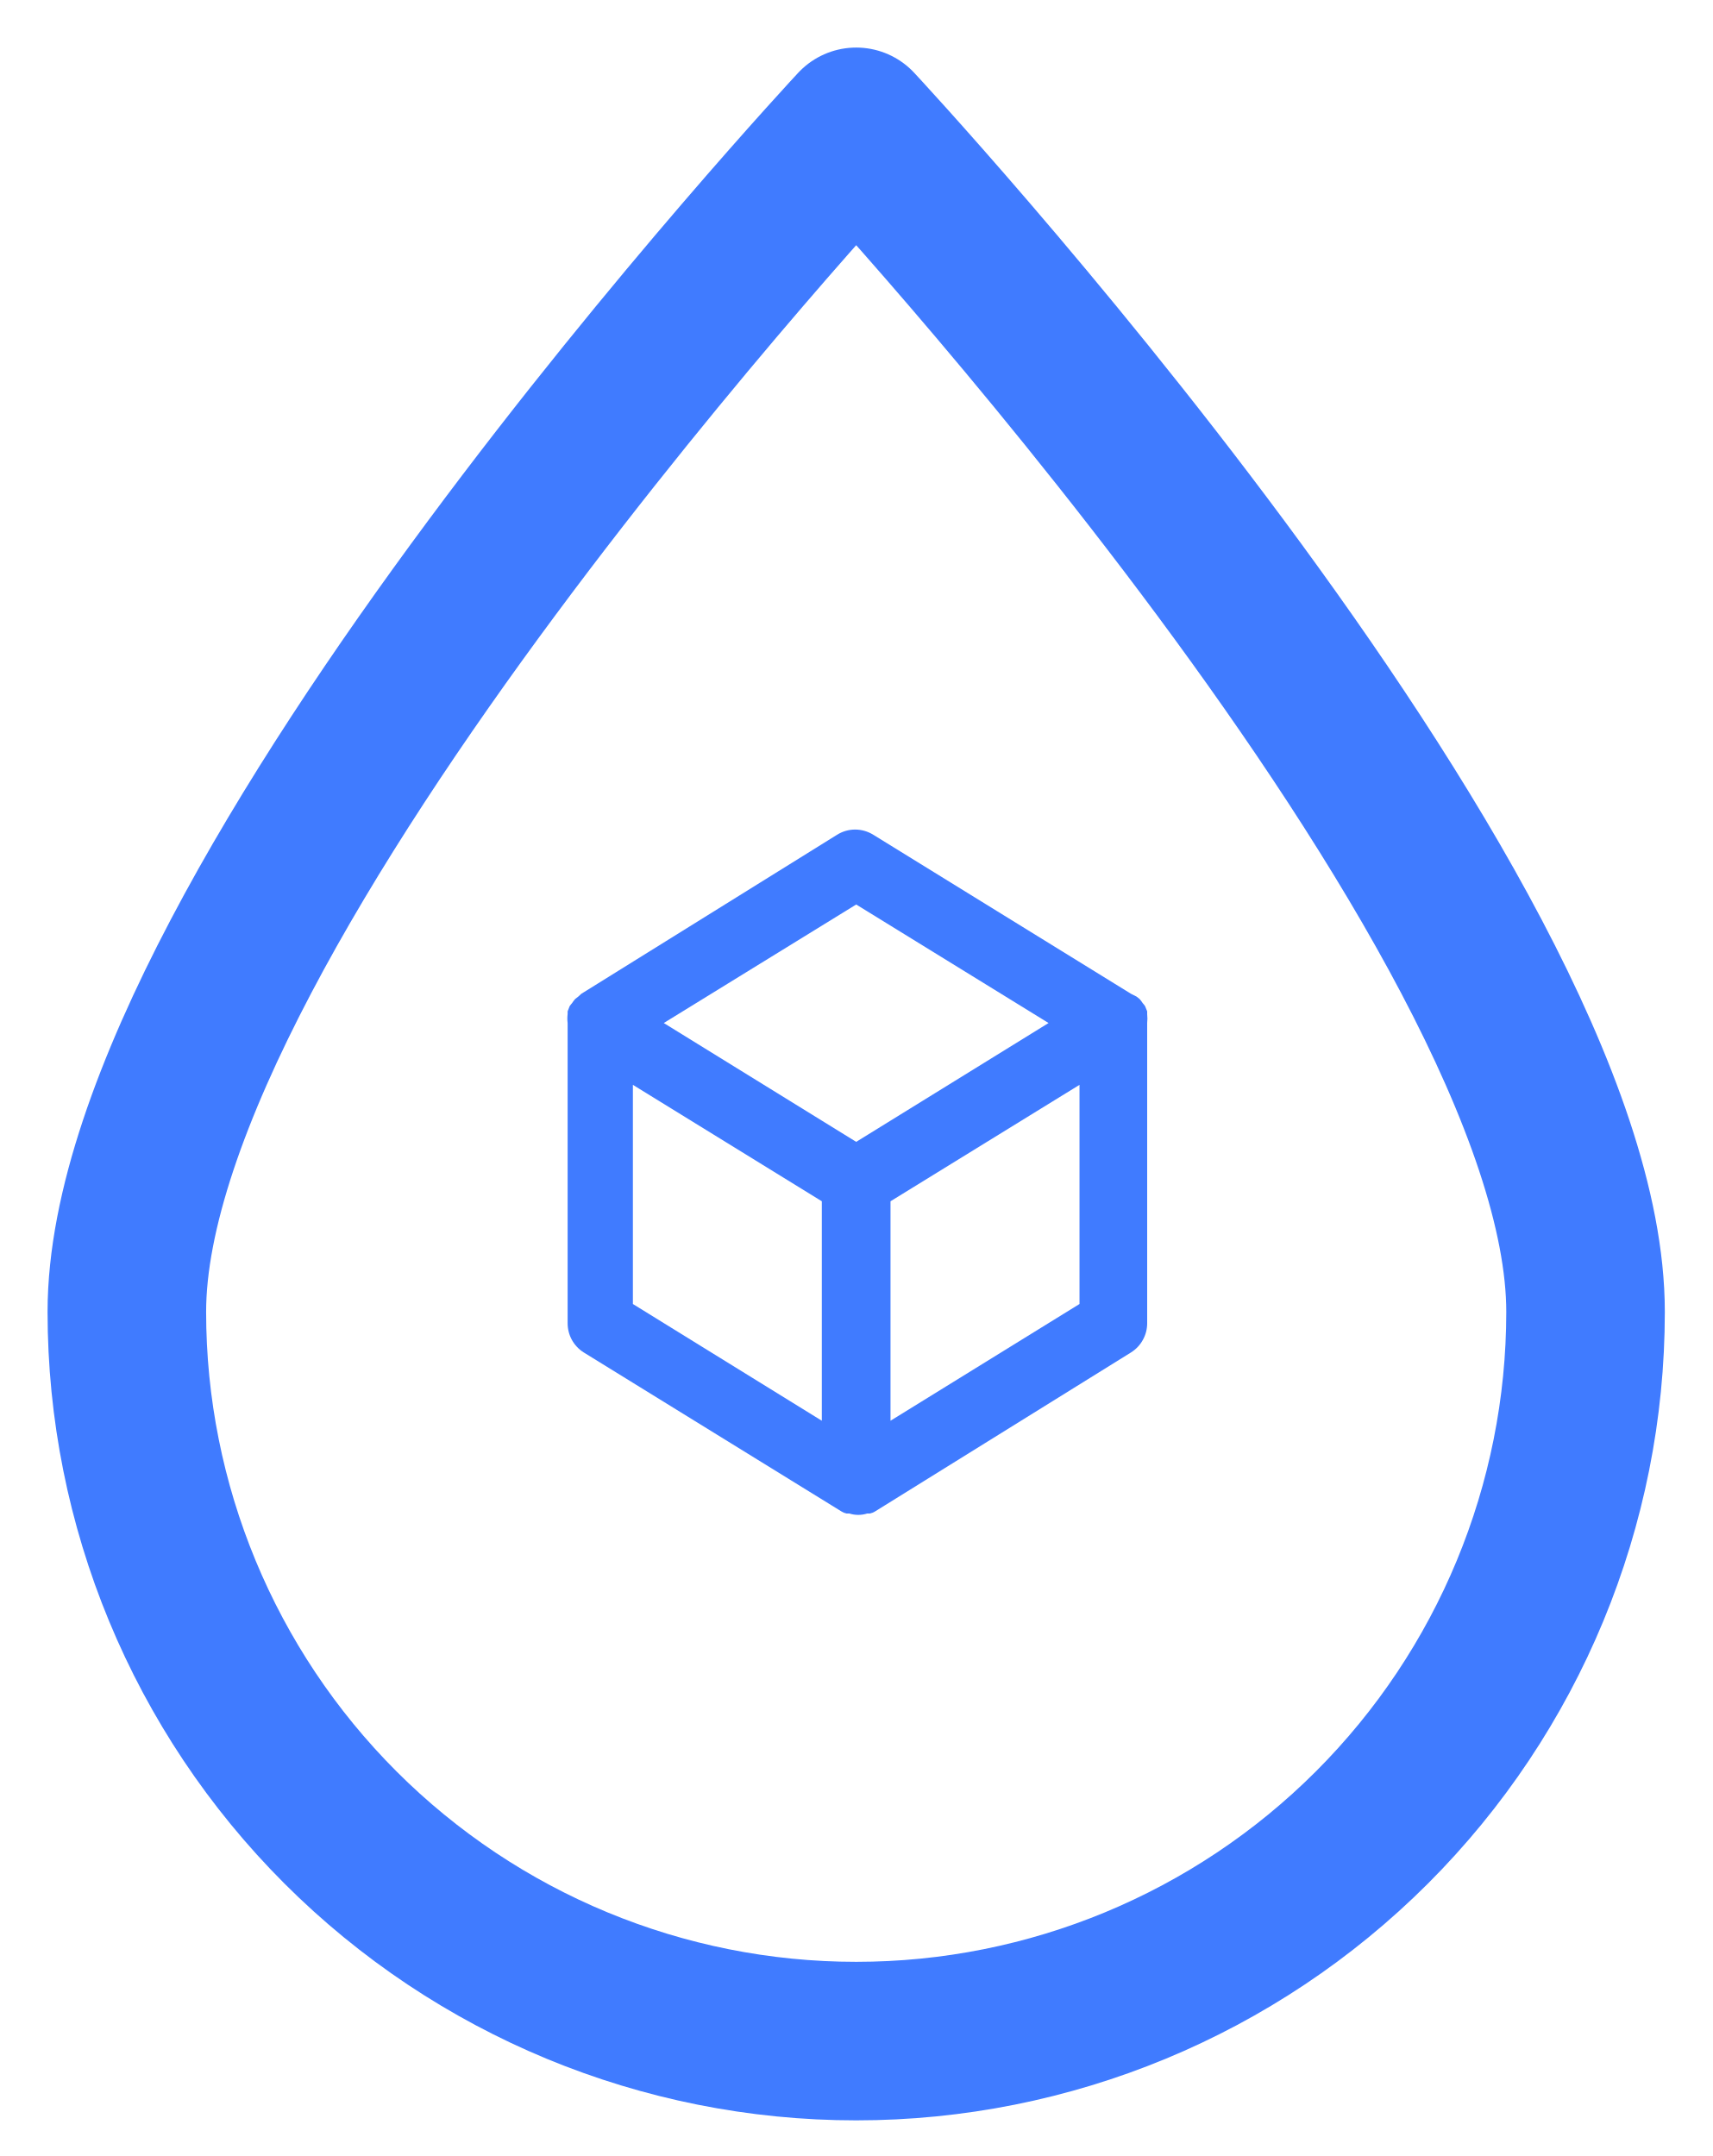
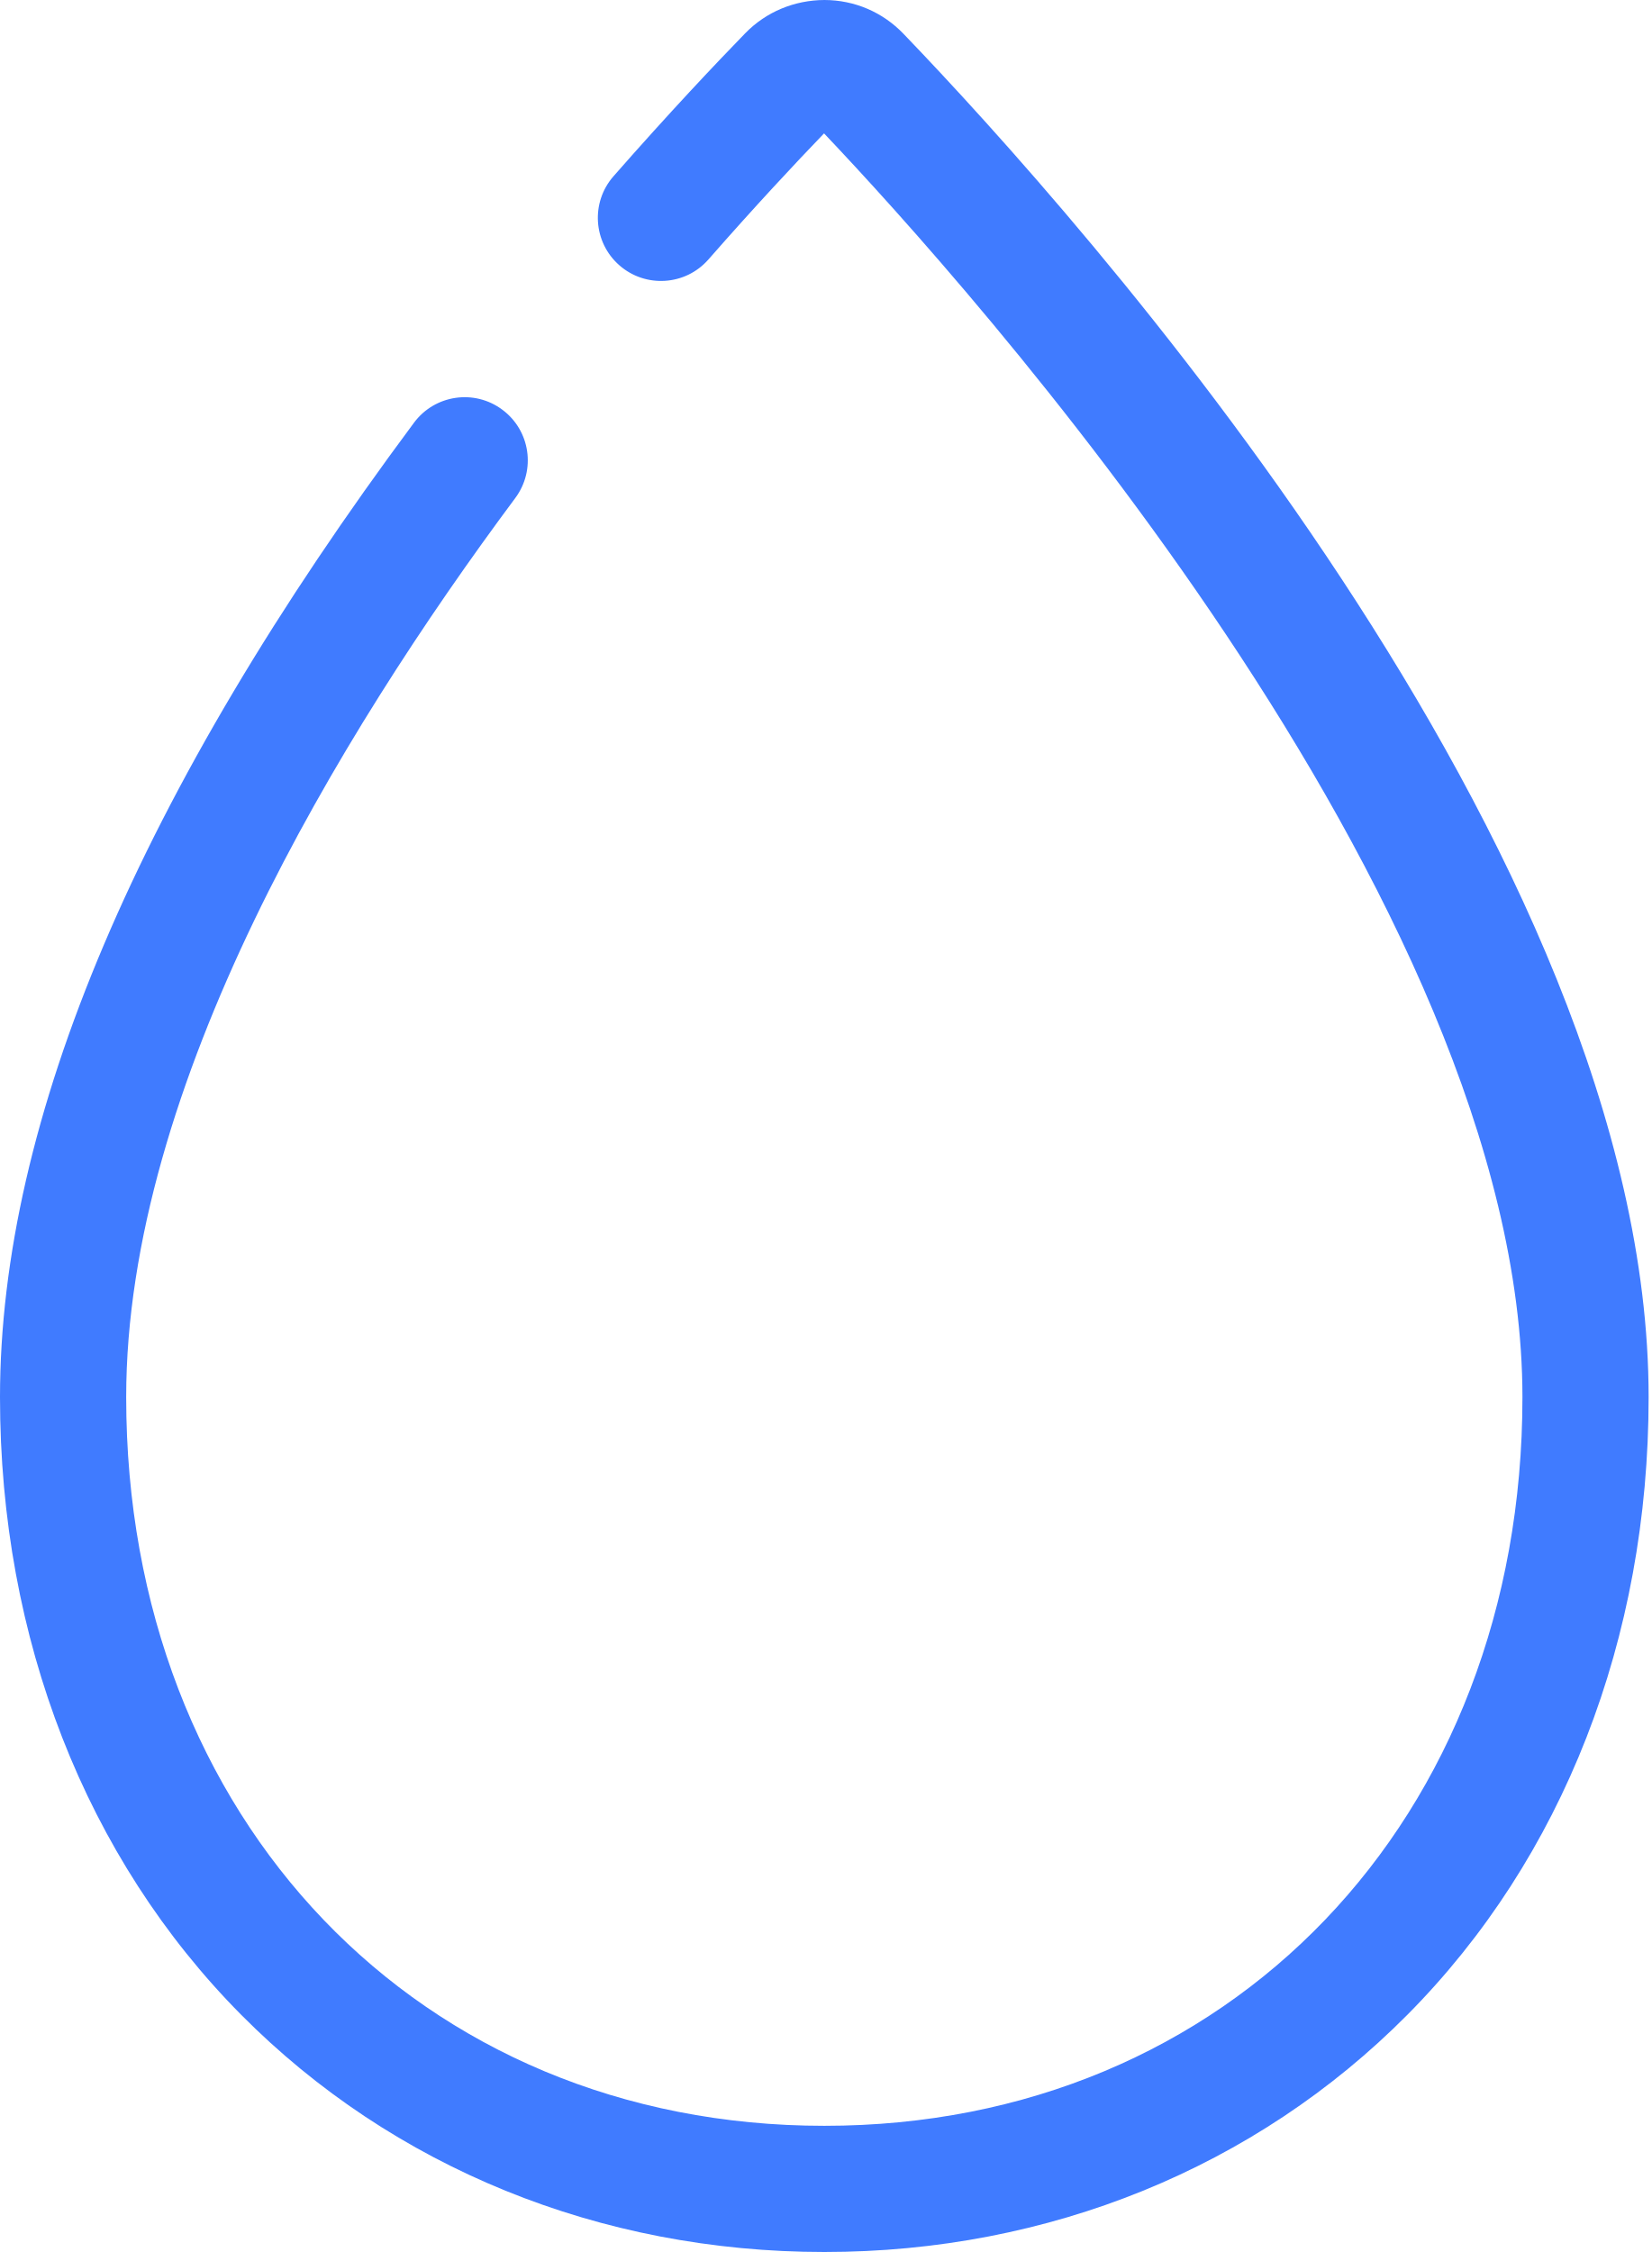
- <svg xmlns="http://www.w3.org/2000/svg" width="27" height="34" viewBox="0 0 27 34" fill="none">
-   <path d="M18.088 15.992C18.088 15.992 18.088 15.992 18.088 15.949L18.055 15.867C18.044 15.85 18.031 15.834 18.017 15.819C18.003 15.796 17.986 15.774 17.968 15.754L17.92 15.716L17.833 15.672L13.771 13.165C13.684 13.111 13.585 13.082 13.483 13.082C13.382 13.082 13.283 13.111 13.197 13.165L9.166 15.672L9.118 15.716L9.069 15.754C9.051 15.774 9.035 15.796 9.02 15.819C9.006 15.834 8.994 15.85 8.982 15.867L8.95 15.949C8.95 15.949 8.95 15.949 8.95 15.992C8.944 16.039 8.944 16.086 8.95 16.133V20.867C8.95 20.959 8.973 21.05 9.017 21.13C9.062 21.211 9.126 21.279 9.204 21.328L13.267 23.835C13.292 23.851 13.319 23.862 13.348 23.868C13.348 23.868 13.375 23.868 13.392 23.868C13.483 23.897 13.582 23.897 13.673 23.868C13.673 23.868 13.7 23.868 13.716 23.868C13.745 23.862 13.773 23.851 13.798 23.835L17.833 21.328C17.911 21.279 17.976 21.211 18.02 21.13C18.065 21.05 18.088 20.959 18.088 20.867V16.133C18.093 16.086 18.093 16.039 18.088 15.992ZM12.958 22.405L9.979 20.564V17.108L12.958 18.944V22.405ZM13.5 18.007L10.466 16.133L13.5 14.264L16.533 16.133L13.5 18.007ZM17.021 20.564L14.041 22.405V18.944L17.021 17.108V20.564Z" fill="#407BFF" />
-   <path d="M25 20.688C25 23.738 23.788 26.663 21.632 28.819C19.475 30.976 16.55 32.188 13.5 32.188C10.45 32.188 7.525 30.976 5.368 28.819C3.212 26.663 2 23.738 2 20.688C2 14.334 13.5 2 13.5 2C13.5 2 25 14.334 25 20.688Z" stroke="#407BFF" stroke-width="2.5" stroke-linecap="round" stroke-linejoin="round" />
+ <svg xmlns="http://www.w3.org/2000/svg" width="22" height="30" viewBox="0 0 22 30" fill="none">
+   <path d="M10.982 30C13.969 30 16.727 28.878 18.749 26.84C20.822 24.752 21.963 21.829 21.963 18.612C21.963 11.338 14.364 2.872 12.036 0.45C11.758 0.161 11.384 0.001 10.983 0C10.584 0.002 10.208 0.156 9.928 0.443C9.537 0.845 8.915 1.502 8.173 2.348C7.867 2.697 7.902 3.228 8.251 3.534C8.6 3.84 9.132 3.806 9.438 3.456C10.064 2.742 10.6 2.169 10.978 1.777C12.856 3.755 20.282 11.995 20.282 18.612C20.282 24.236 16.371 28.319 10.982 28.319C5.593 28.319 1.681 24.236 1.681 18.612C1.681 14.472 4.5 9.813 6.865 6.634C7.142 6.261 7.065 5.735 6.692 5.458C6.32 5.18 5.793 5.258 5.516 5.63C1.856 10.551 0 14.919 0 18.612C0 21.829 1.142 24.752 3.214 26.841C5.236 28.878 7.995 30 10.982 30Z" fill="#407BFF" />
</svg>
